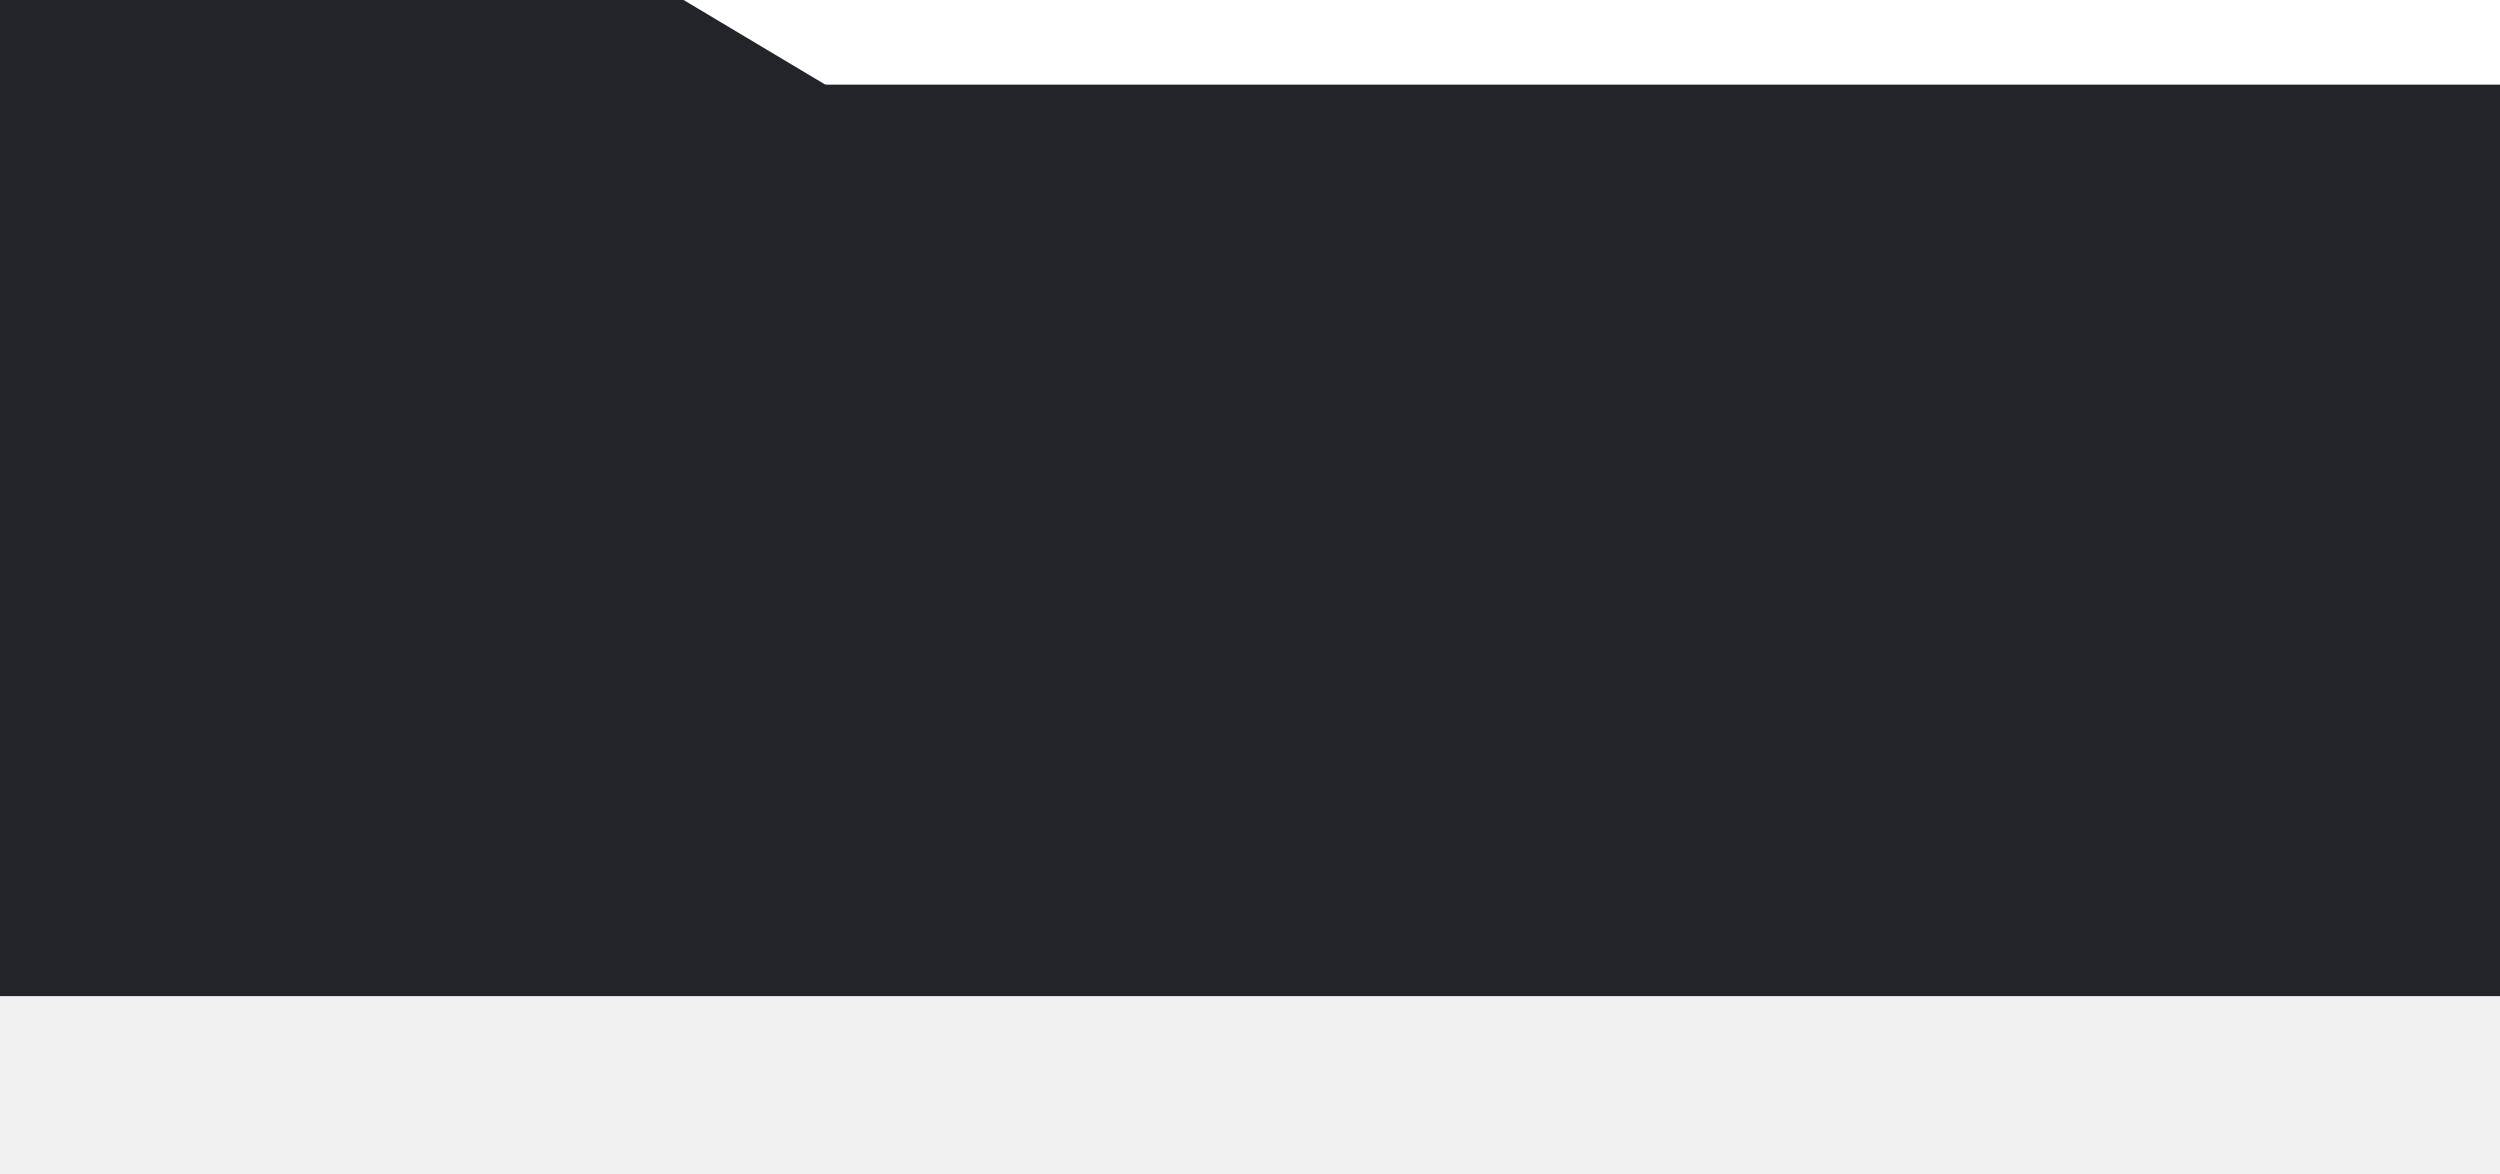
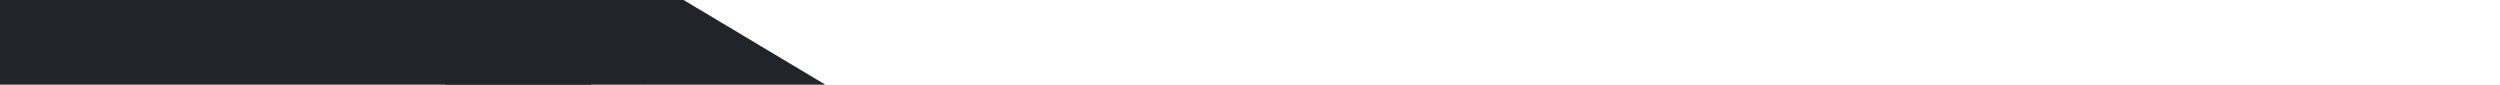
- <svg xmlns="http://www.w3.org/2000/svg" width="1920" height="901" viewBox="0 0 1920 901" fill="none">
-   <rect x="496" width="1424" height="111" fill="white" />
-   <path d="M260 204.03L380 -2.27568e-05L454 -0L525 -0L710.495 110.776L551.072 377.807L260 204.03Z" fill="#212529" />
-   <rect y="65" width="1920" height="700" fill="#212529" />
-   <rect y="121" width="121" height="454" transform="rotate(-90 0 121)" fill="#212529" />
+ <svg xmlns="http://www.w3.org/2000/svg" width="1920" height="65" viewBox="0 0 1920 65" fill="none">
+   <rect x="496" y="0" width="1424" height="65" fill="white" />
+   <rect y="65" width="65" height="454" transform="rotate(-90 0 65.0001)" fill="#212529" />
+   <path fill-rule="evenodd" clip-rule="evenodd" d="M341.771 65H633.843L525 0L454 3.37705e-06L380 8.28862e-05L341.771 65Z" fill="#212529" />
</svg>
